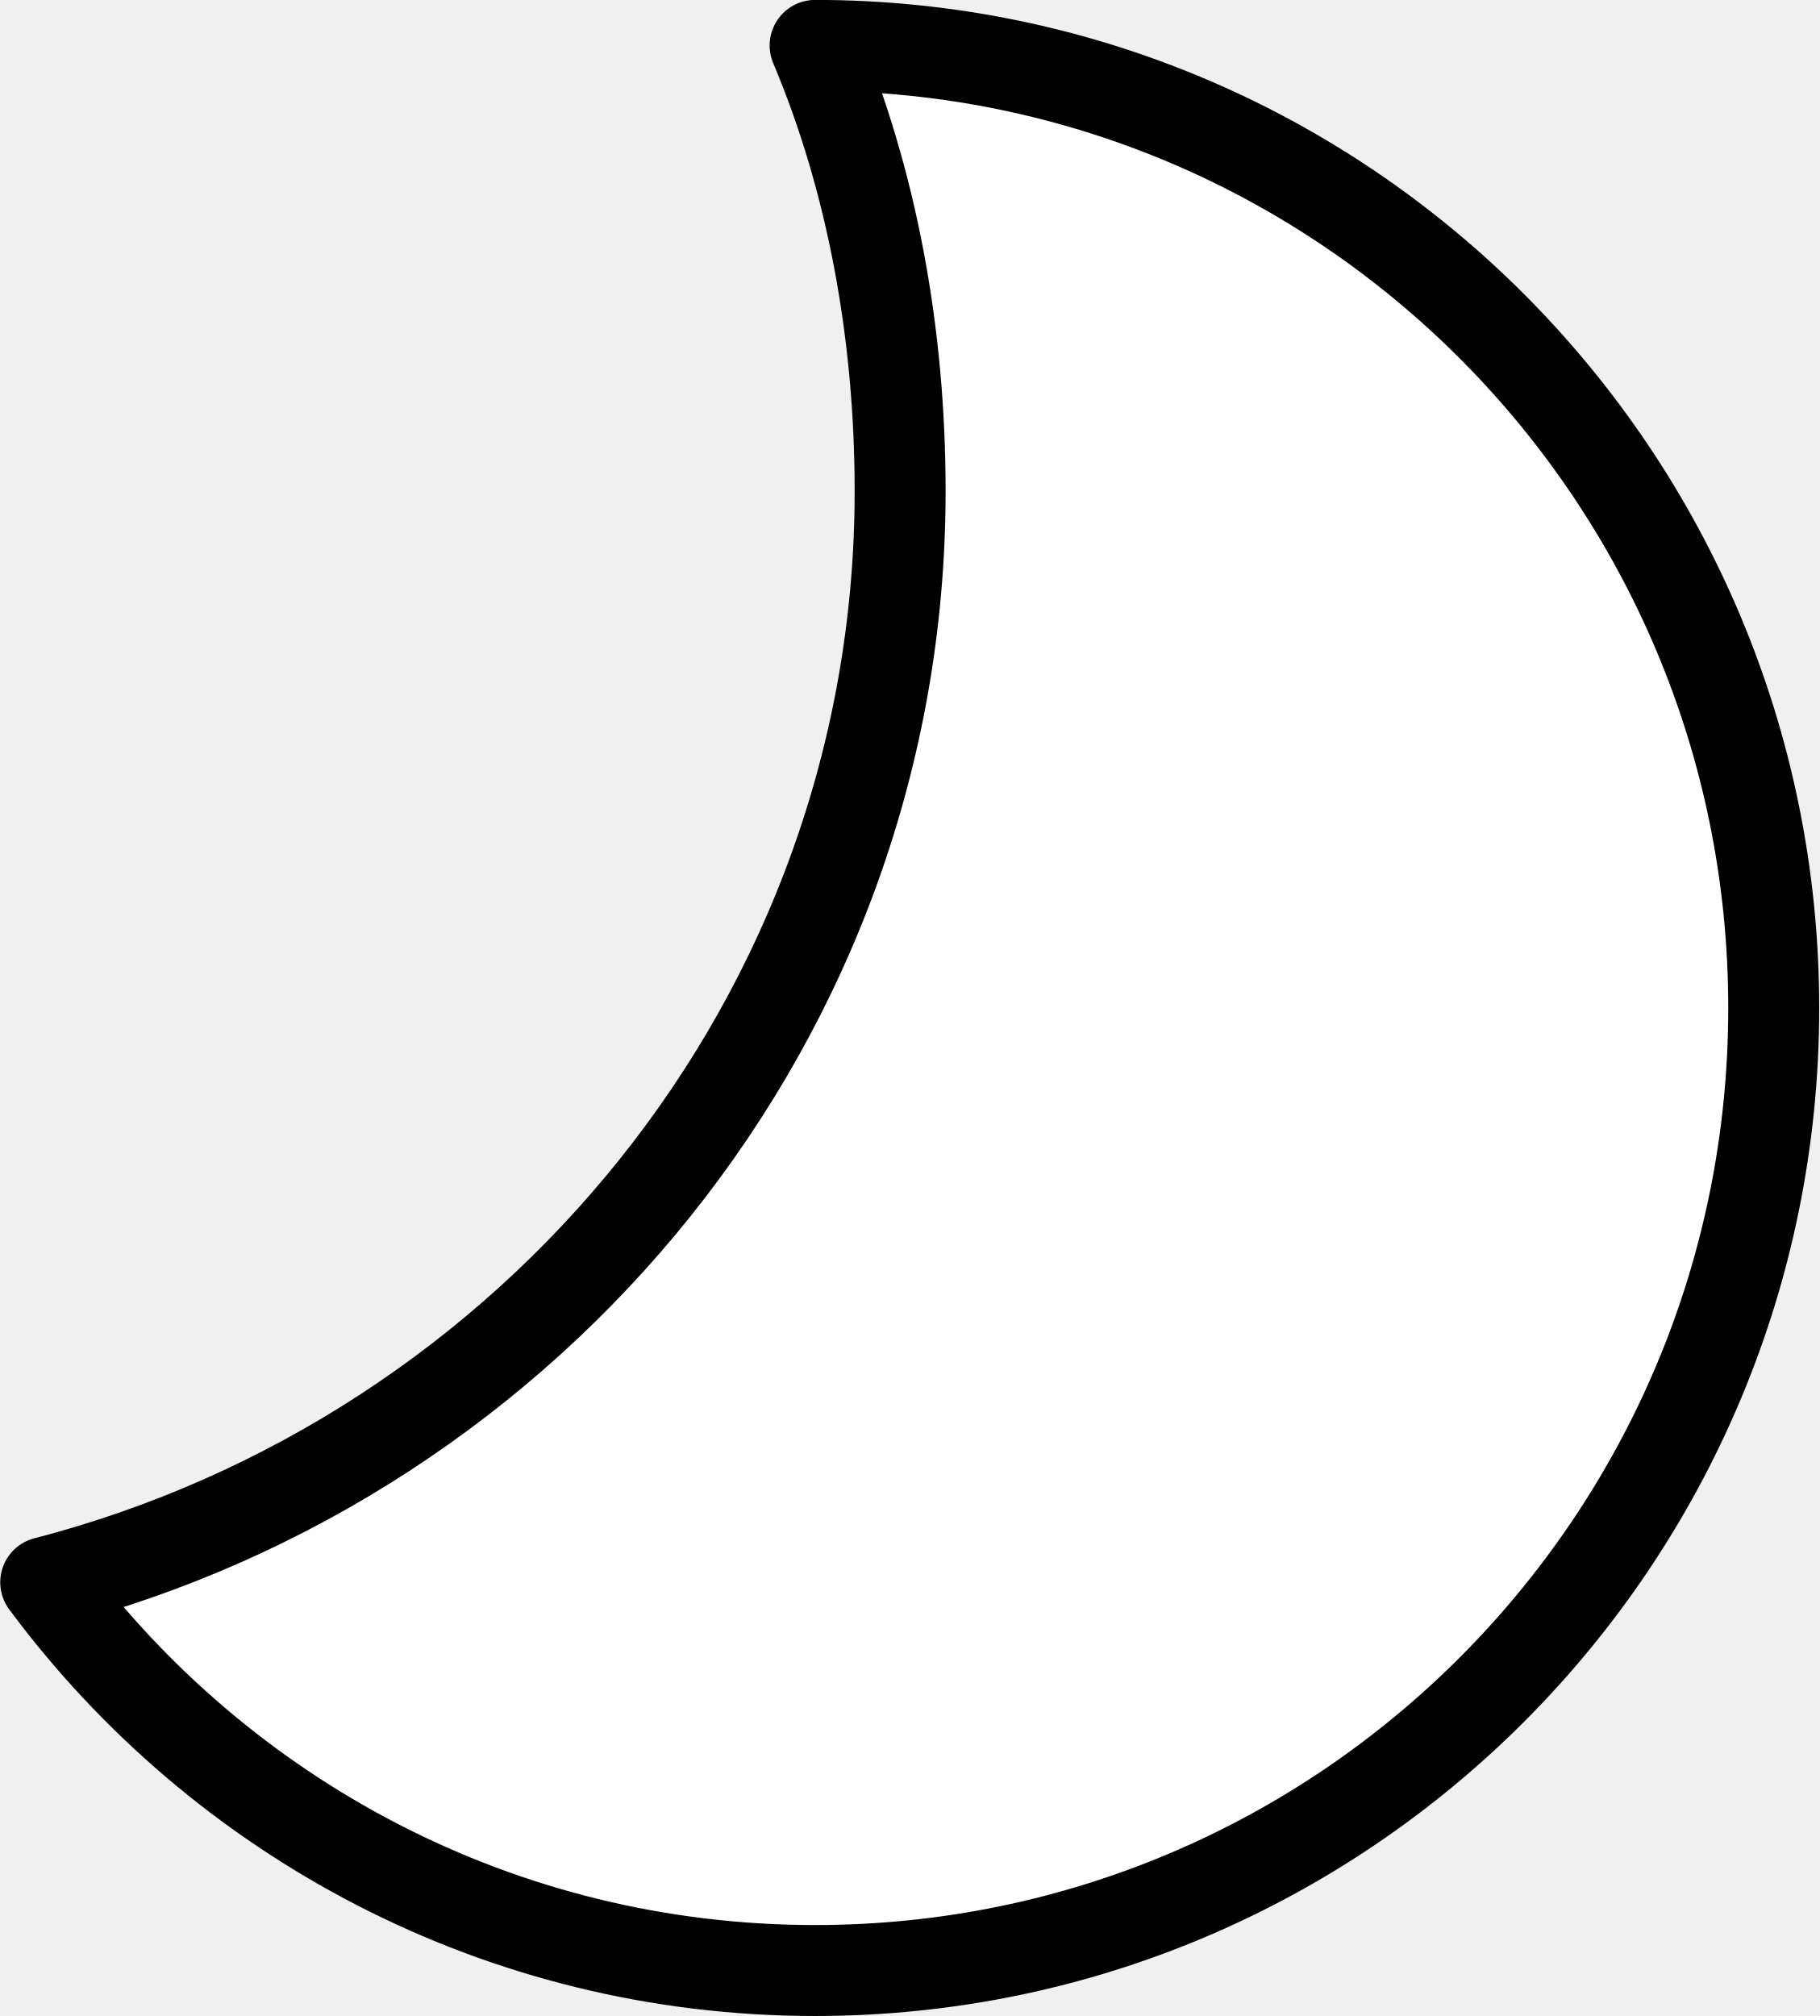
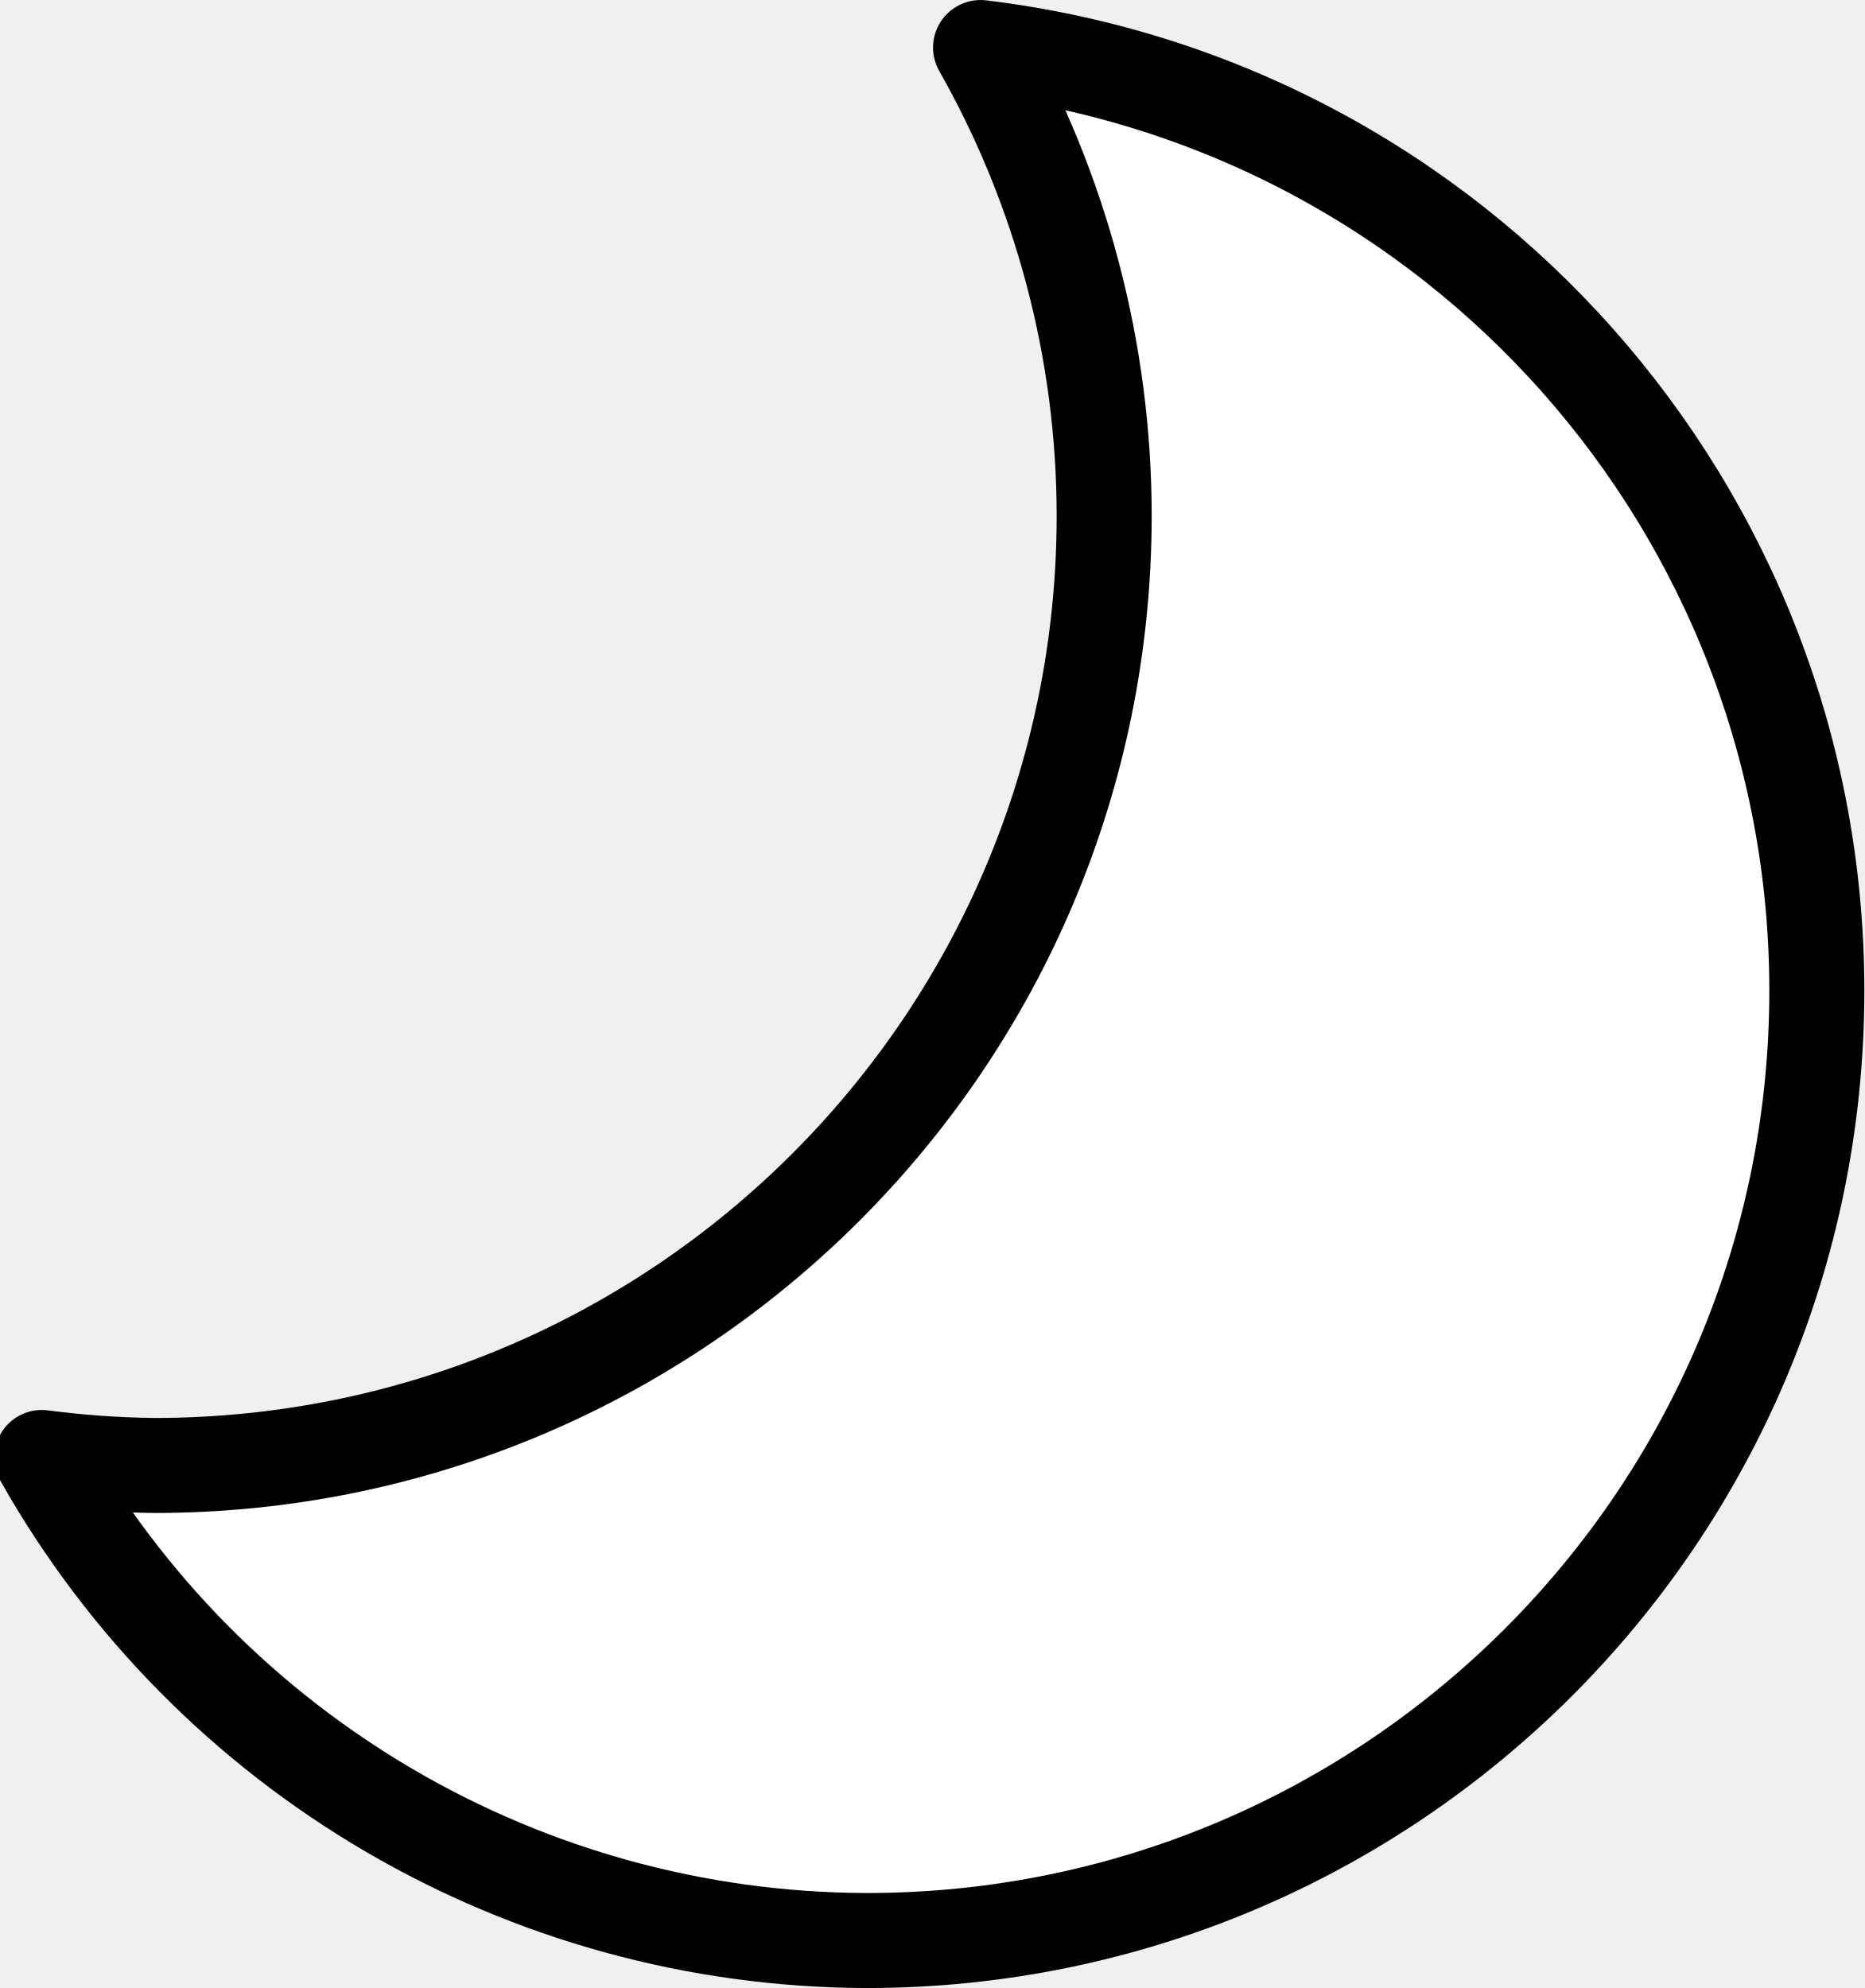
- <svg xmlns="http://www.w3.org/2000/svg" width="1in" height="1.108in" viewBox="0 0 25.4 28.151" version="1.1" id="svg135">
+ <svg xmlns="http://www.w3.org/2000/svg" width="0.981in" height="1.046in" viewBox="0 0 24.912 26.574" version="1.1" id="svg135">
  <defs id="defs132">
    </defs>
-   <g id="layer1" transform="translate(-12.769,0.6349065)">
-     <path id="path1640" style="fill:#ffffff;fill-opacity:1;stroke:#000000;stroke-width:1.27;stroke-linecap:round;stroke-linejoin:round;stroke-opacity:1" d="M 24.148,9.3452916e-5 C 24.946,1.894 25.335,4.037 25.335,6.223 c 0,7.37 -5.137,13.479 -11.931,15.237 2.44,3.29 6.344,5.421 10.744,5.421 7.393,0 13.386,-6.018 13.386,-13.441 0,-7.423 -5.993,-13.441 -13.386,-13.441 z" />
+   <g id="layer1" transform="translate(-14.87867,0.2264211)">
+     <path id="path1" style="fill:#ffffff;stroke:#000000;stroke-width:1.27;stroke-linejoin:round" d="M 27.979,0.409 A 12.7,12.7 0 0 1 29.631,6.663 12.7,12.7 0 0 1 16.931,19.363 12.7,12.7 0 0 1 15.432,19.256 12.7,12.7 0 0 0 26.456,25.713 12.7,12.7 0 0 0 39.156,13.013 12.7,12.7 0 0 0 27.979,0.409 Z" />
  </g>
</svg>
